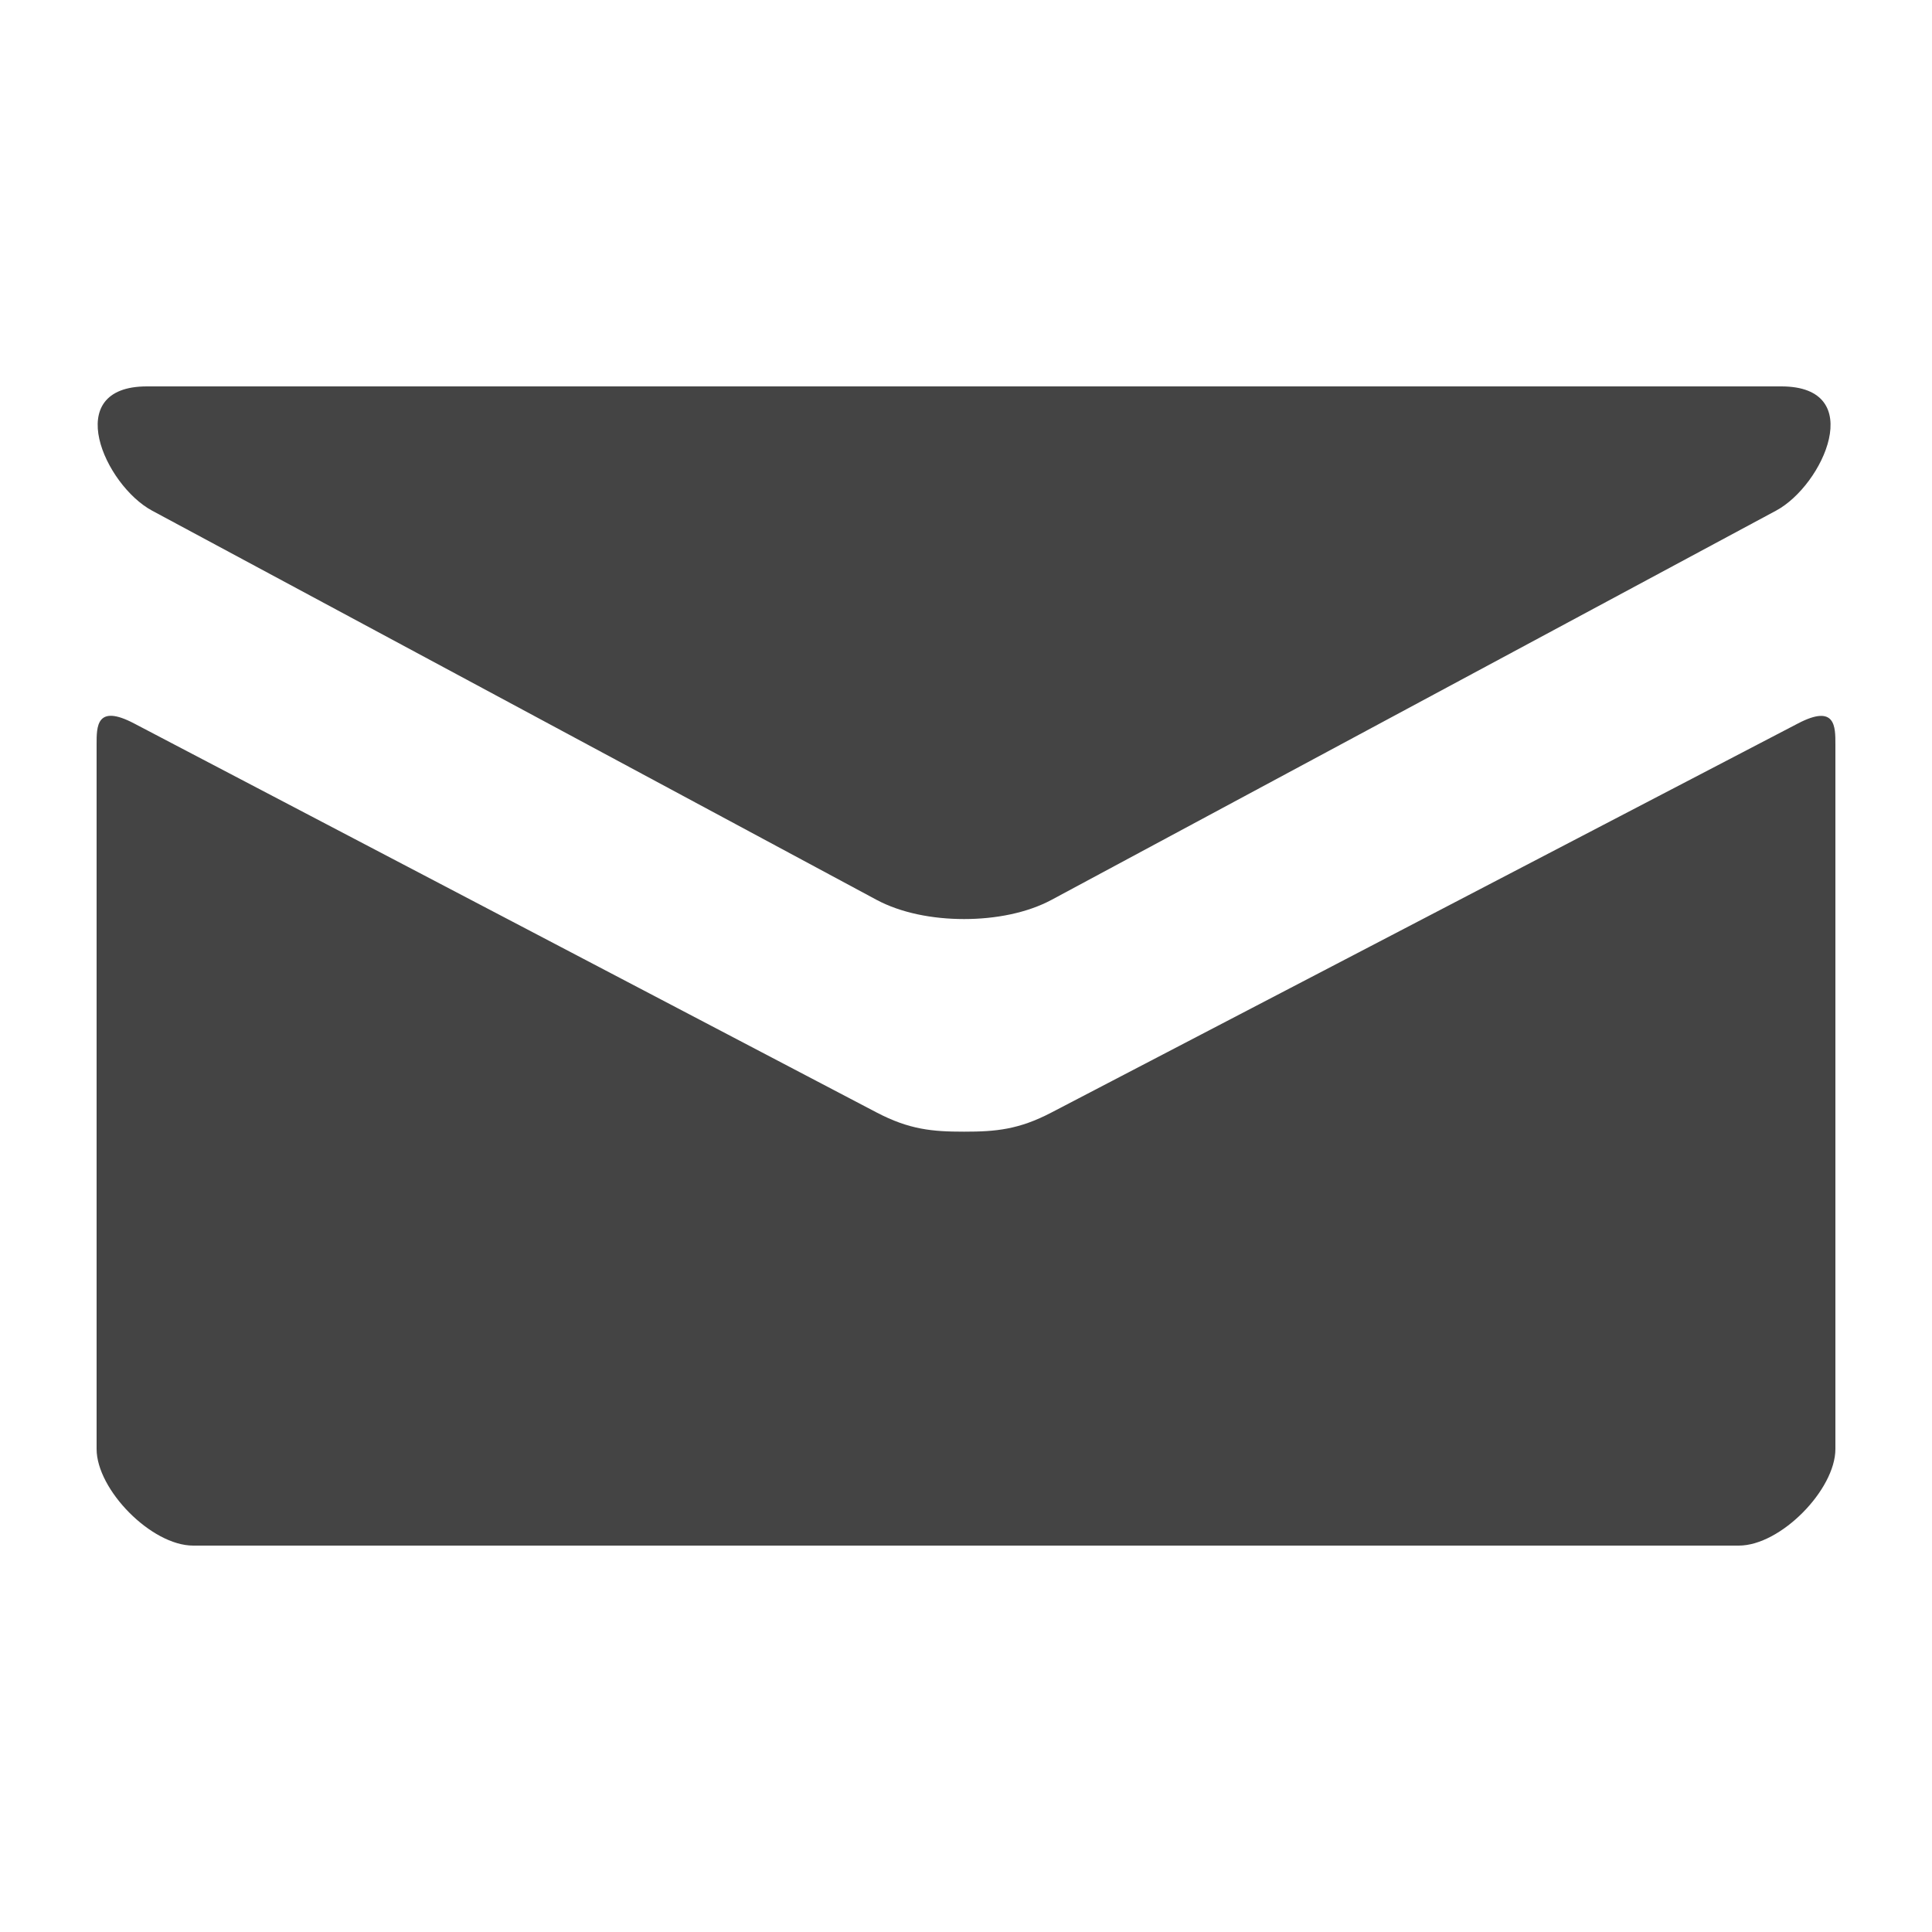
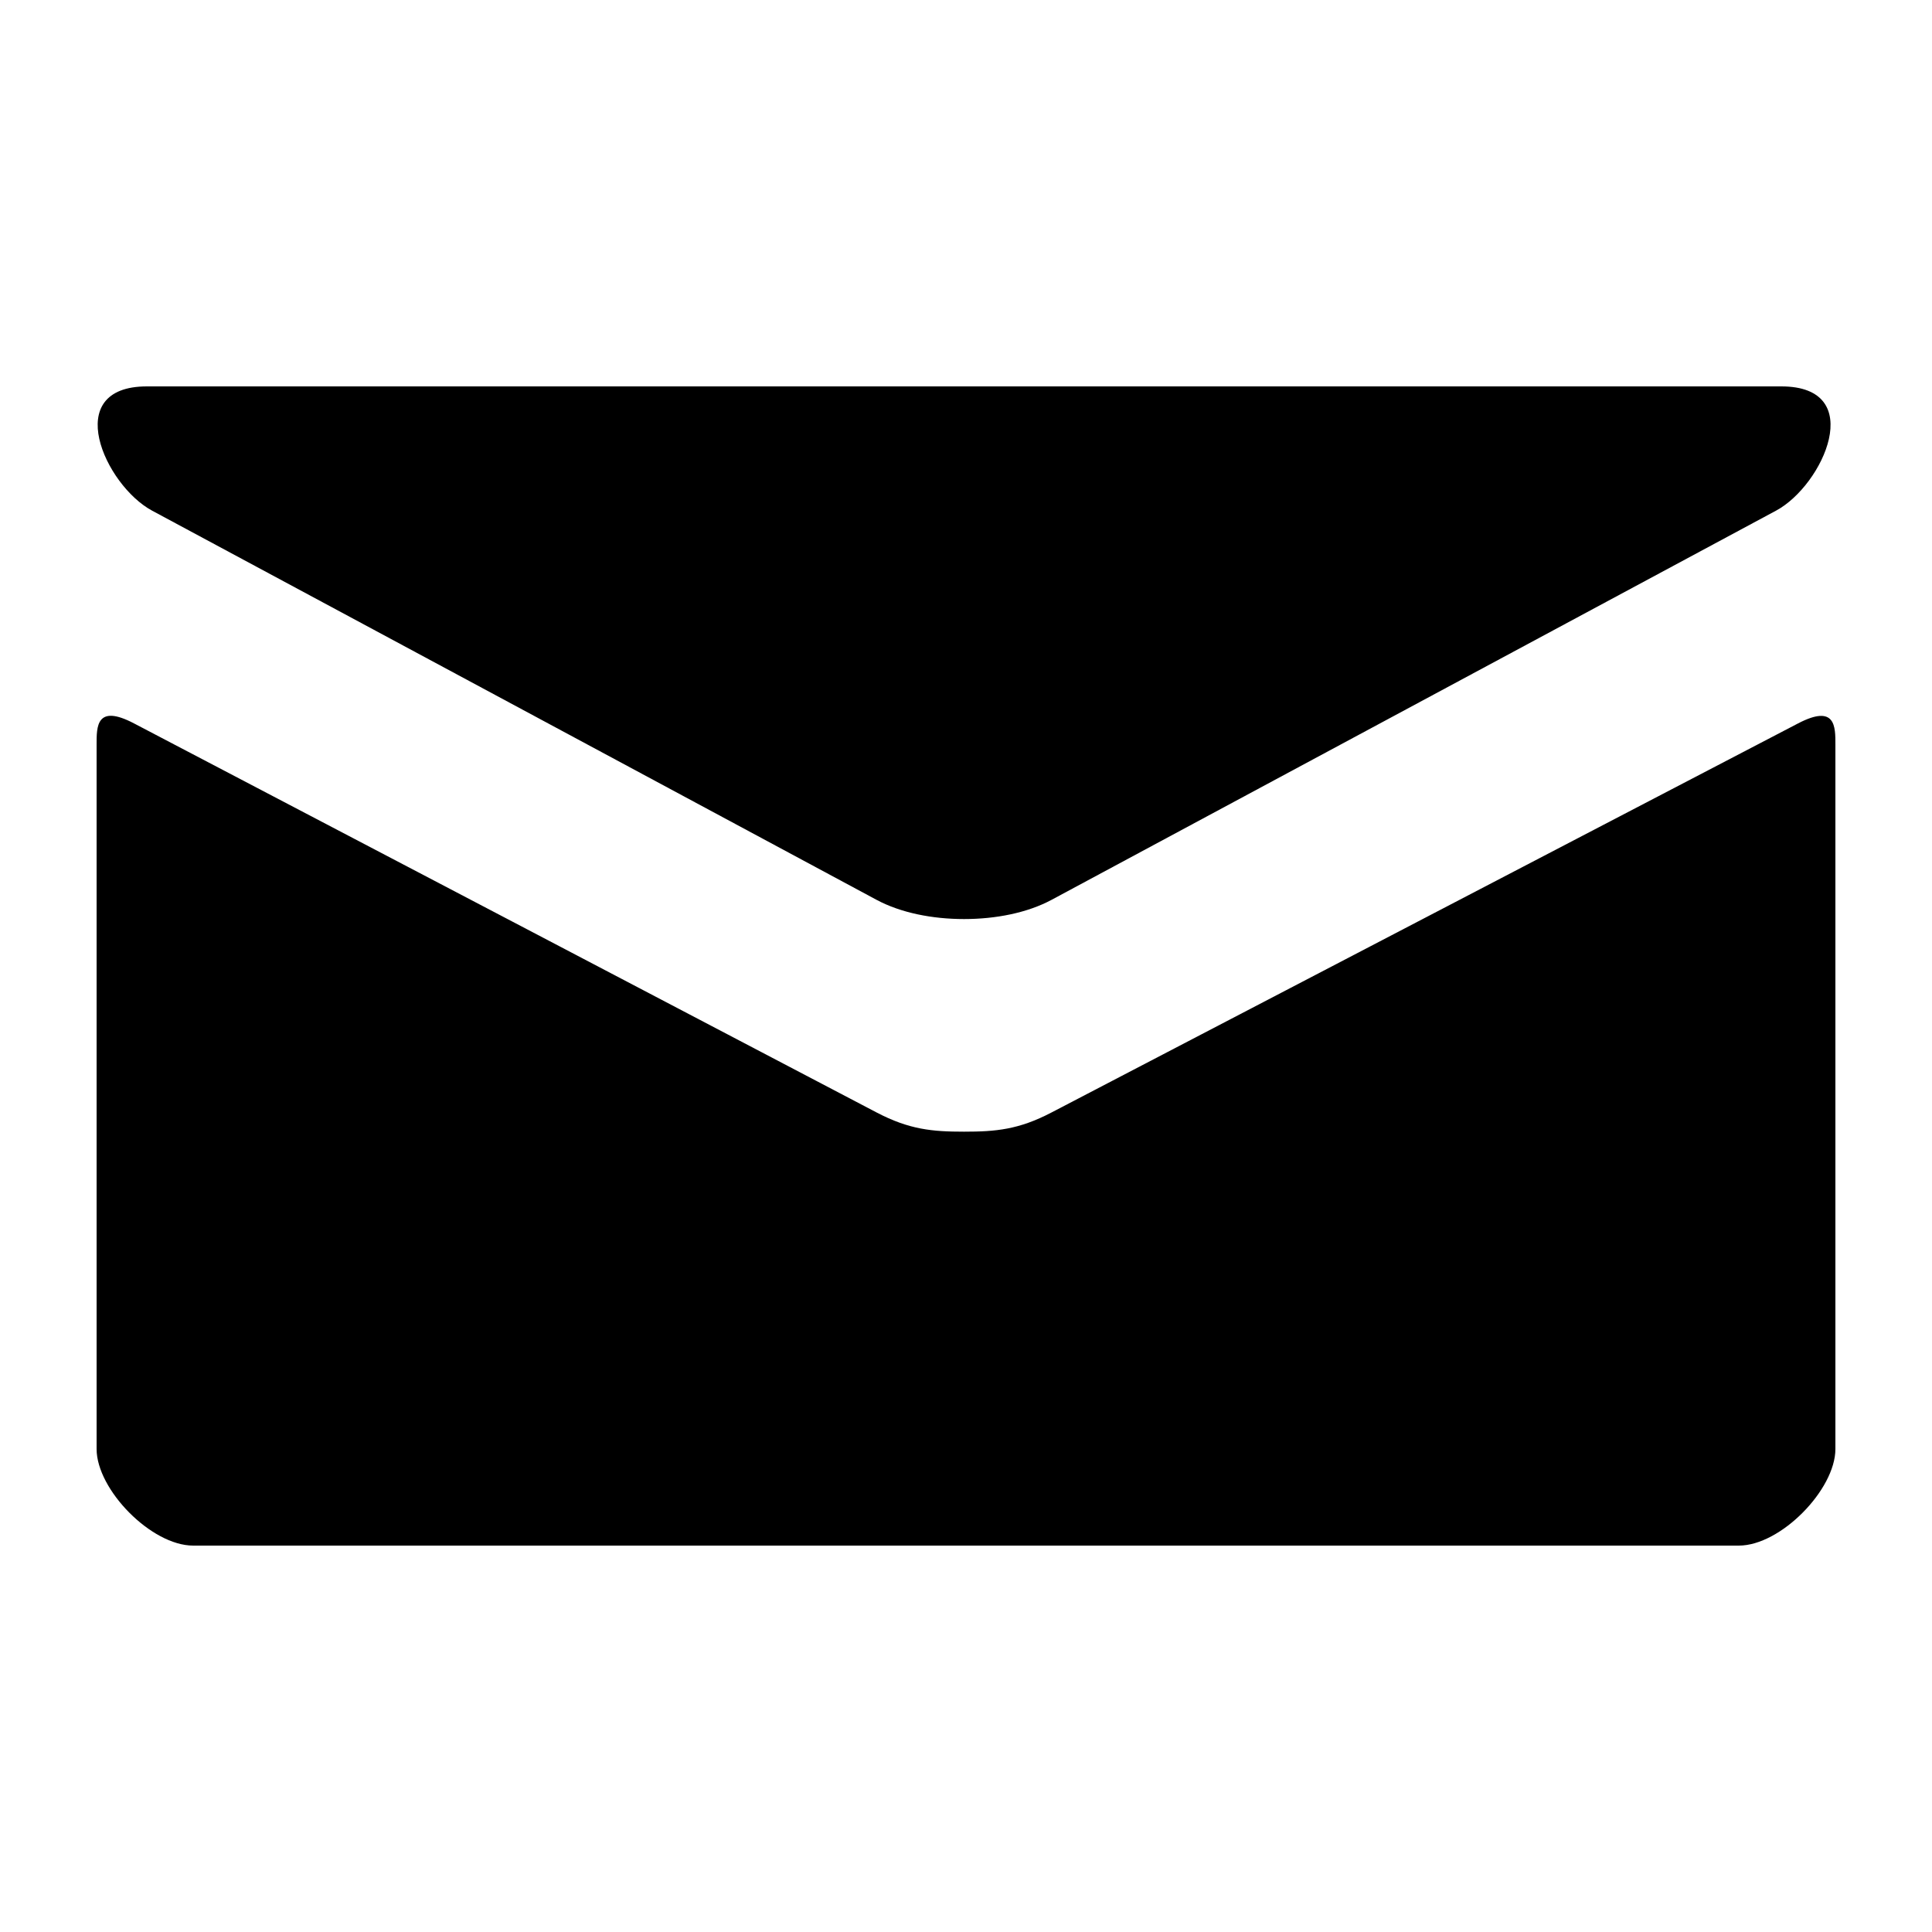
<svg xmlns="http://www.w3.org/2000/svg" version="1.1" width="20" height="20" viewBox="0 0 20 20">
-   <path fill="#444444" d="M1.574 5.286c0.488 0.262 7.248 3.894 7.5 4.029s0.578 0.199 0.906 0.199c0.328 0 0.654-0.064 0.906-0.199s7.012-3.767 7.5-4.029c0.489-0.263 0.951-1.286 0.054-1.286h-16.919c-0.897 0-0.435 1.023 0.053 1.286zM18.613 7.489c-0.555 0.289-7.387 3.849-7.727 4.027s-0.578 0.199-0.906 0.199-0.566-0.021-0.906-0.199-7.133-3.739-7.688-4.028c-0.39-0.204-0.386 0.035-0.386 0.219s0 7.293 0 7.293c0 0.42 0.566 1 1 1h16c0.434 0 1-0.58 1-1 0 0 0-7.108 0-7.292s0.004-0.423-0.387-0.219z" />
+   <path d="M1.574 5.286c0.488 0.262 7.248 3.894 7.5 4.029s0.578 0.199 0.906 0.199c0.328 0 0.654-0.064 0.906-0.199s7.012-3.767 7.5-4.029c0.489-0.263 0.951-1.286 0.054-1.286h-16.919c-0.897 0-0.435 1.023 0.053 1.286zM18.613 7.489c-0.555 0.289-7.387 3.849-7.727 4.027s-0.578 0.199-0.906 0.199-0.566-0.021-0.906-0.199-7.133-3.739-7.688-4.028c-0.39-0.204-0.386 0.035-0.386 0.219s0 7.293 0 7.293c0 0.42 0.566 1 1 1h16c0.434 0 1-0.58 1-1 0 0 0-7.108 0-7.292s0.004-0.423-0.387-0.219z" />
</svg>
